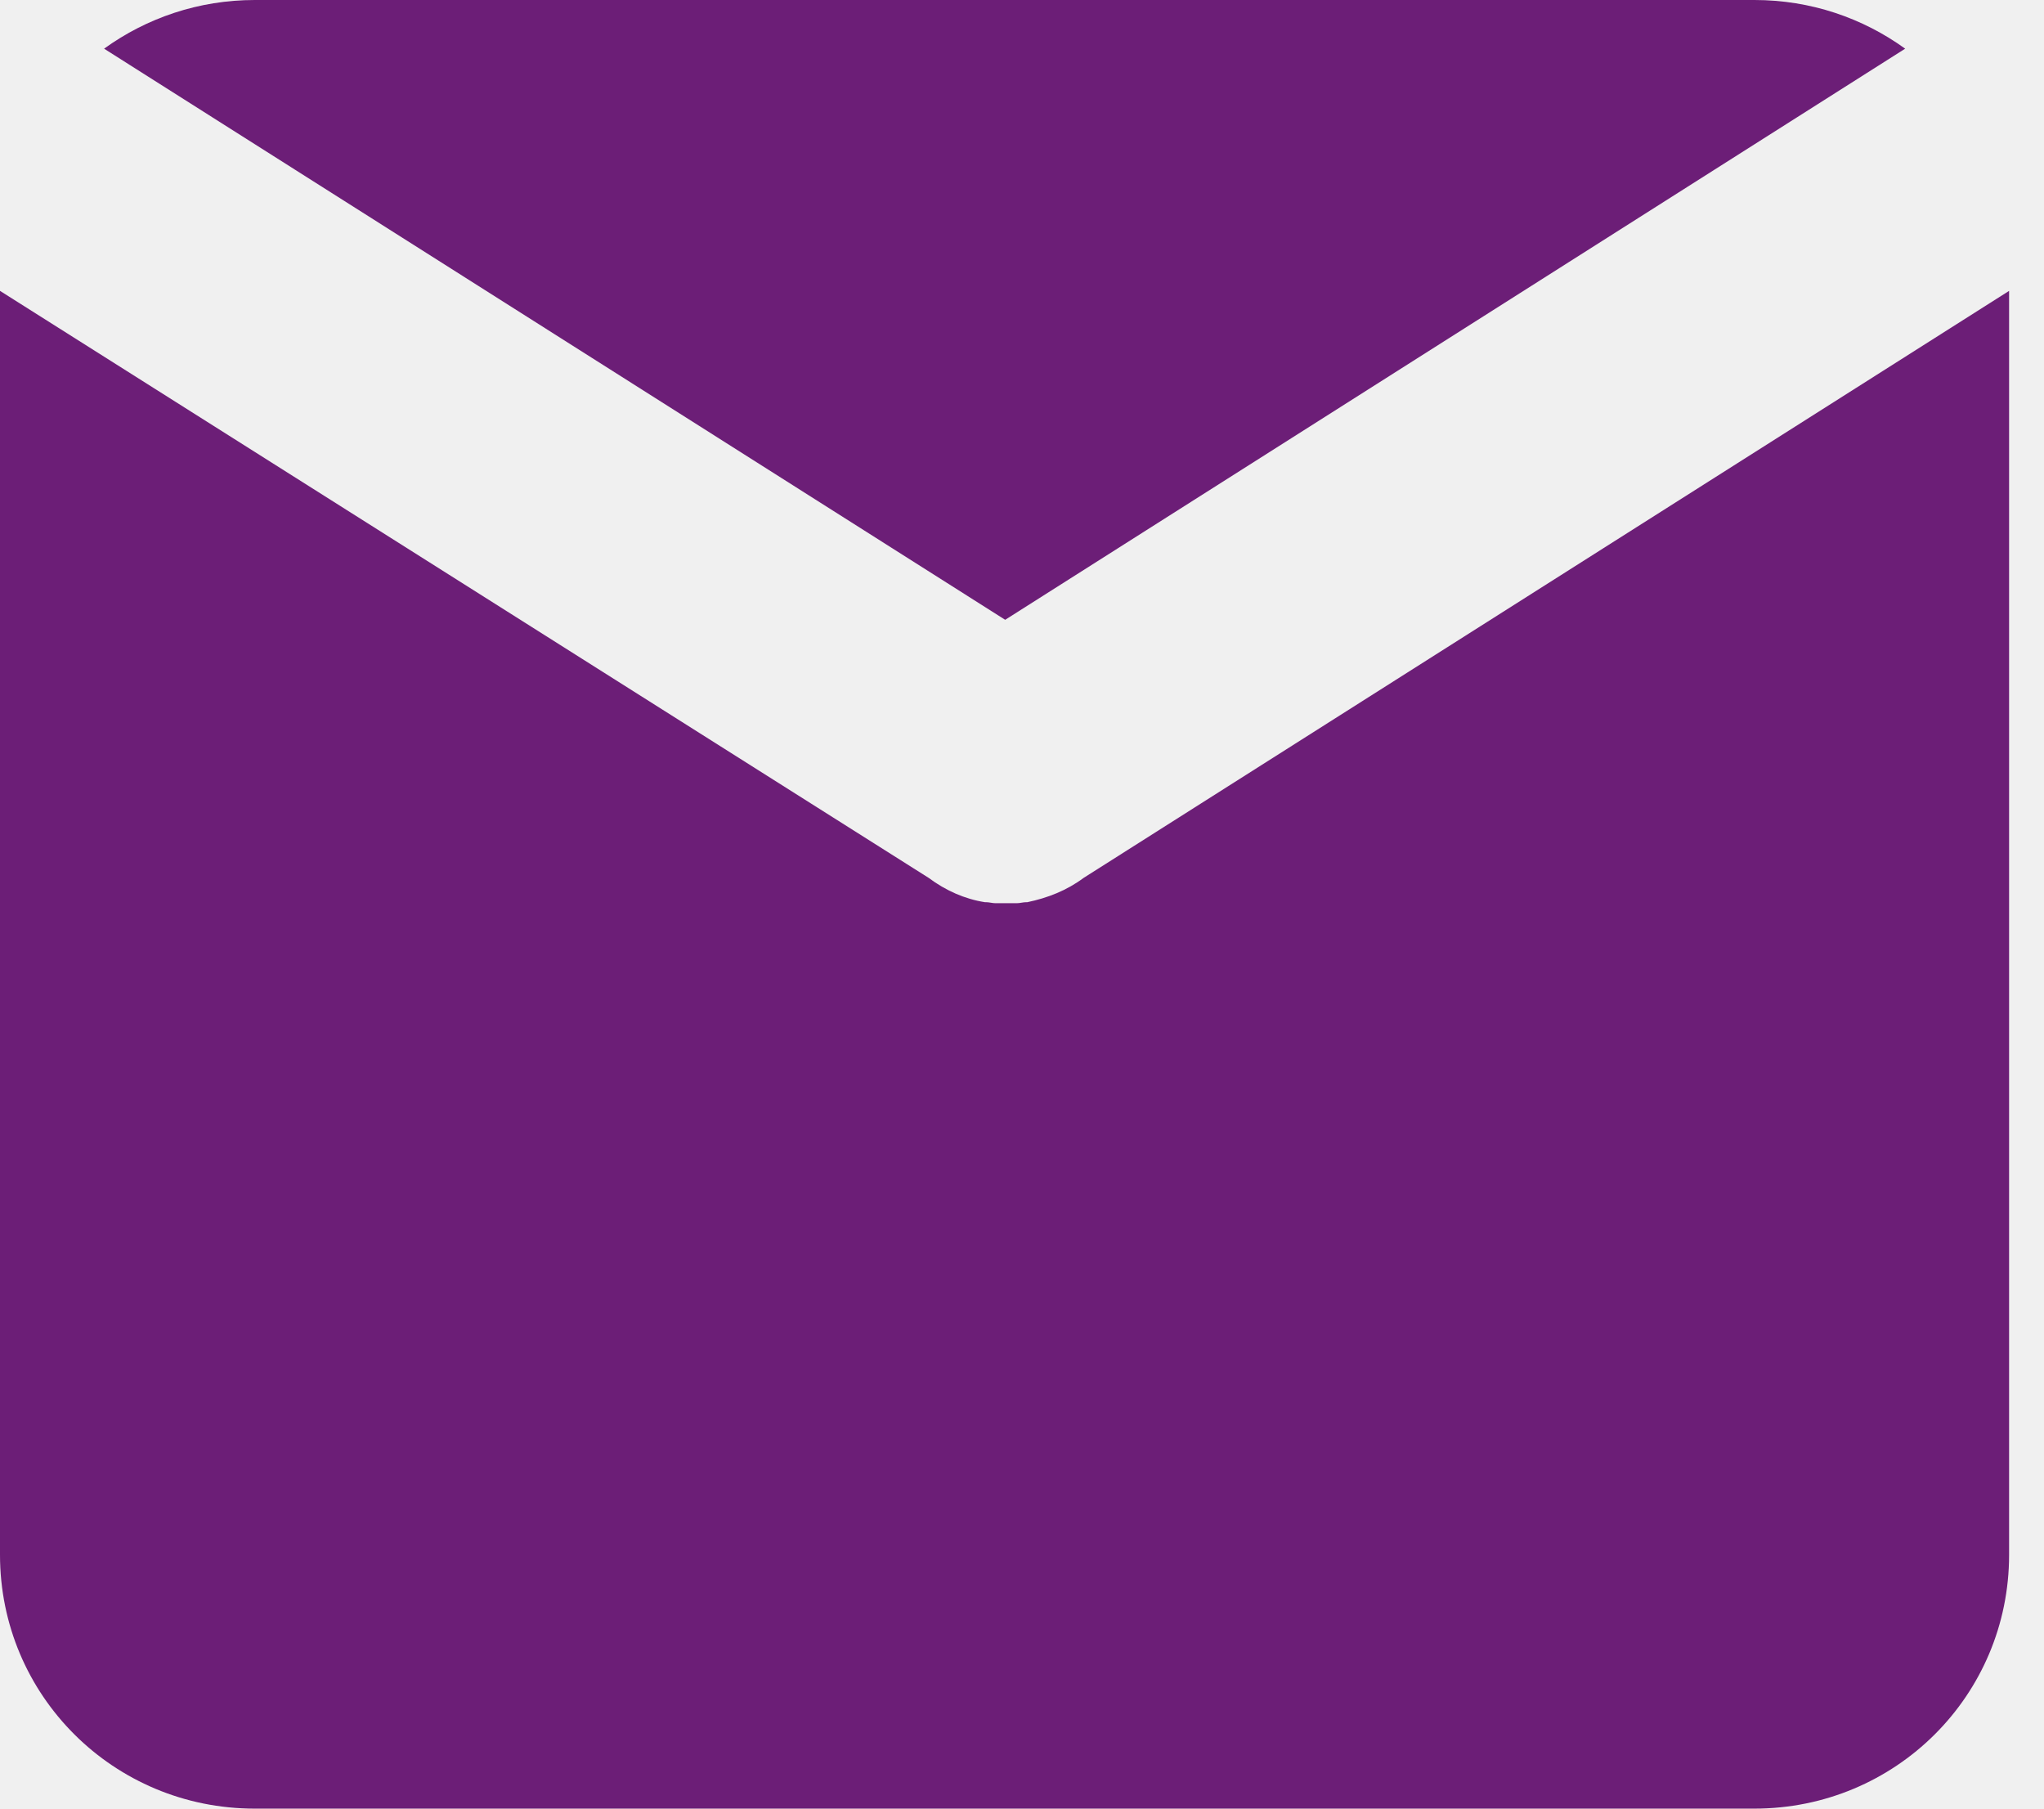
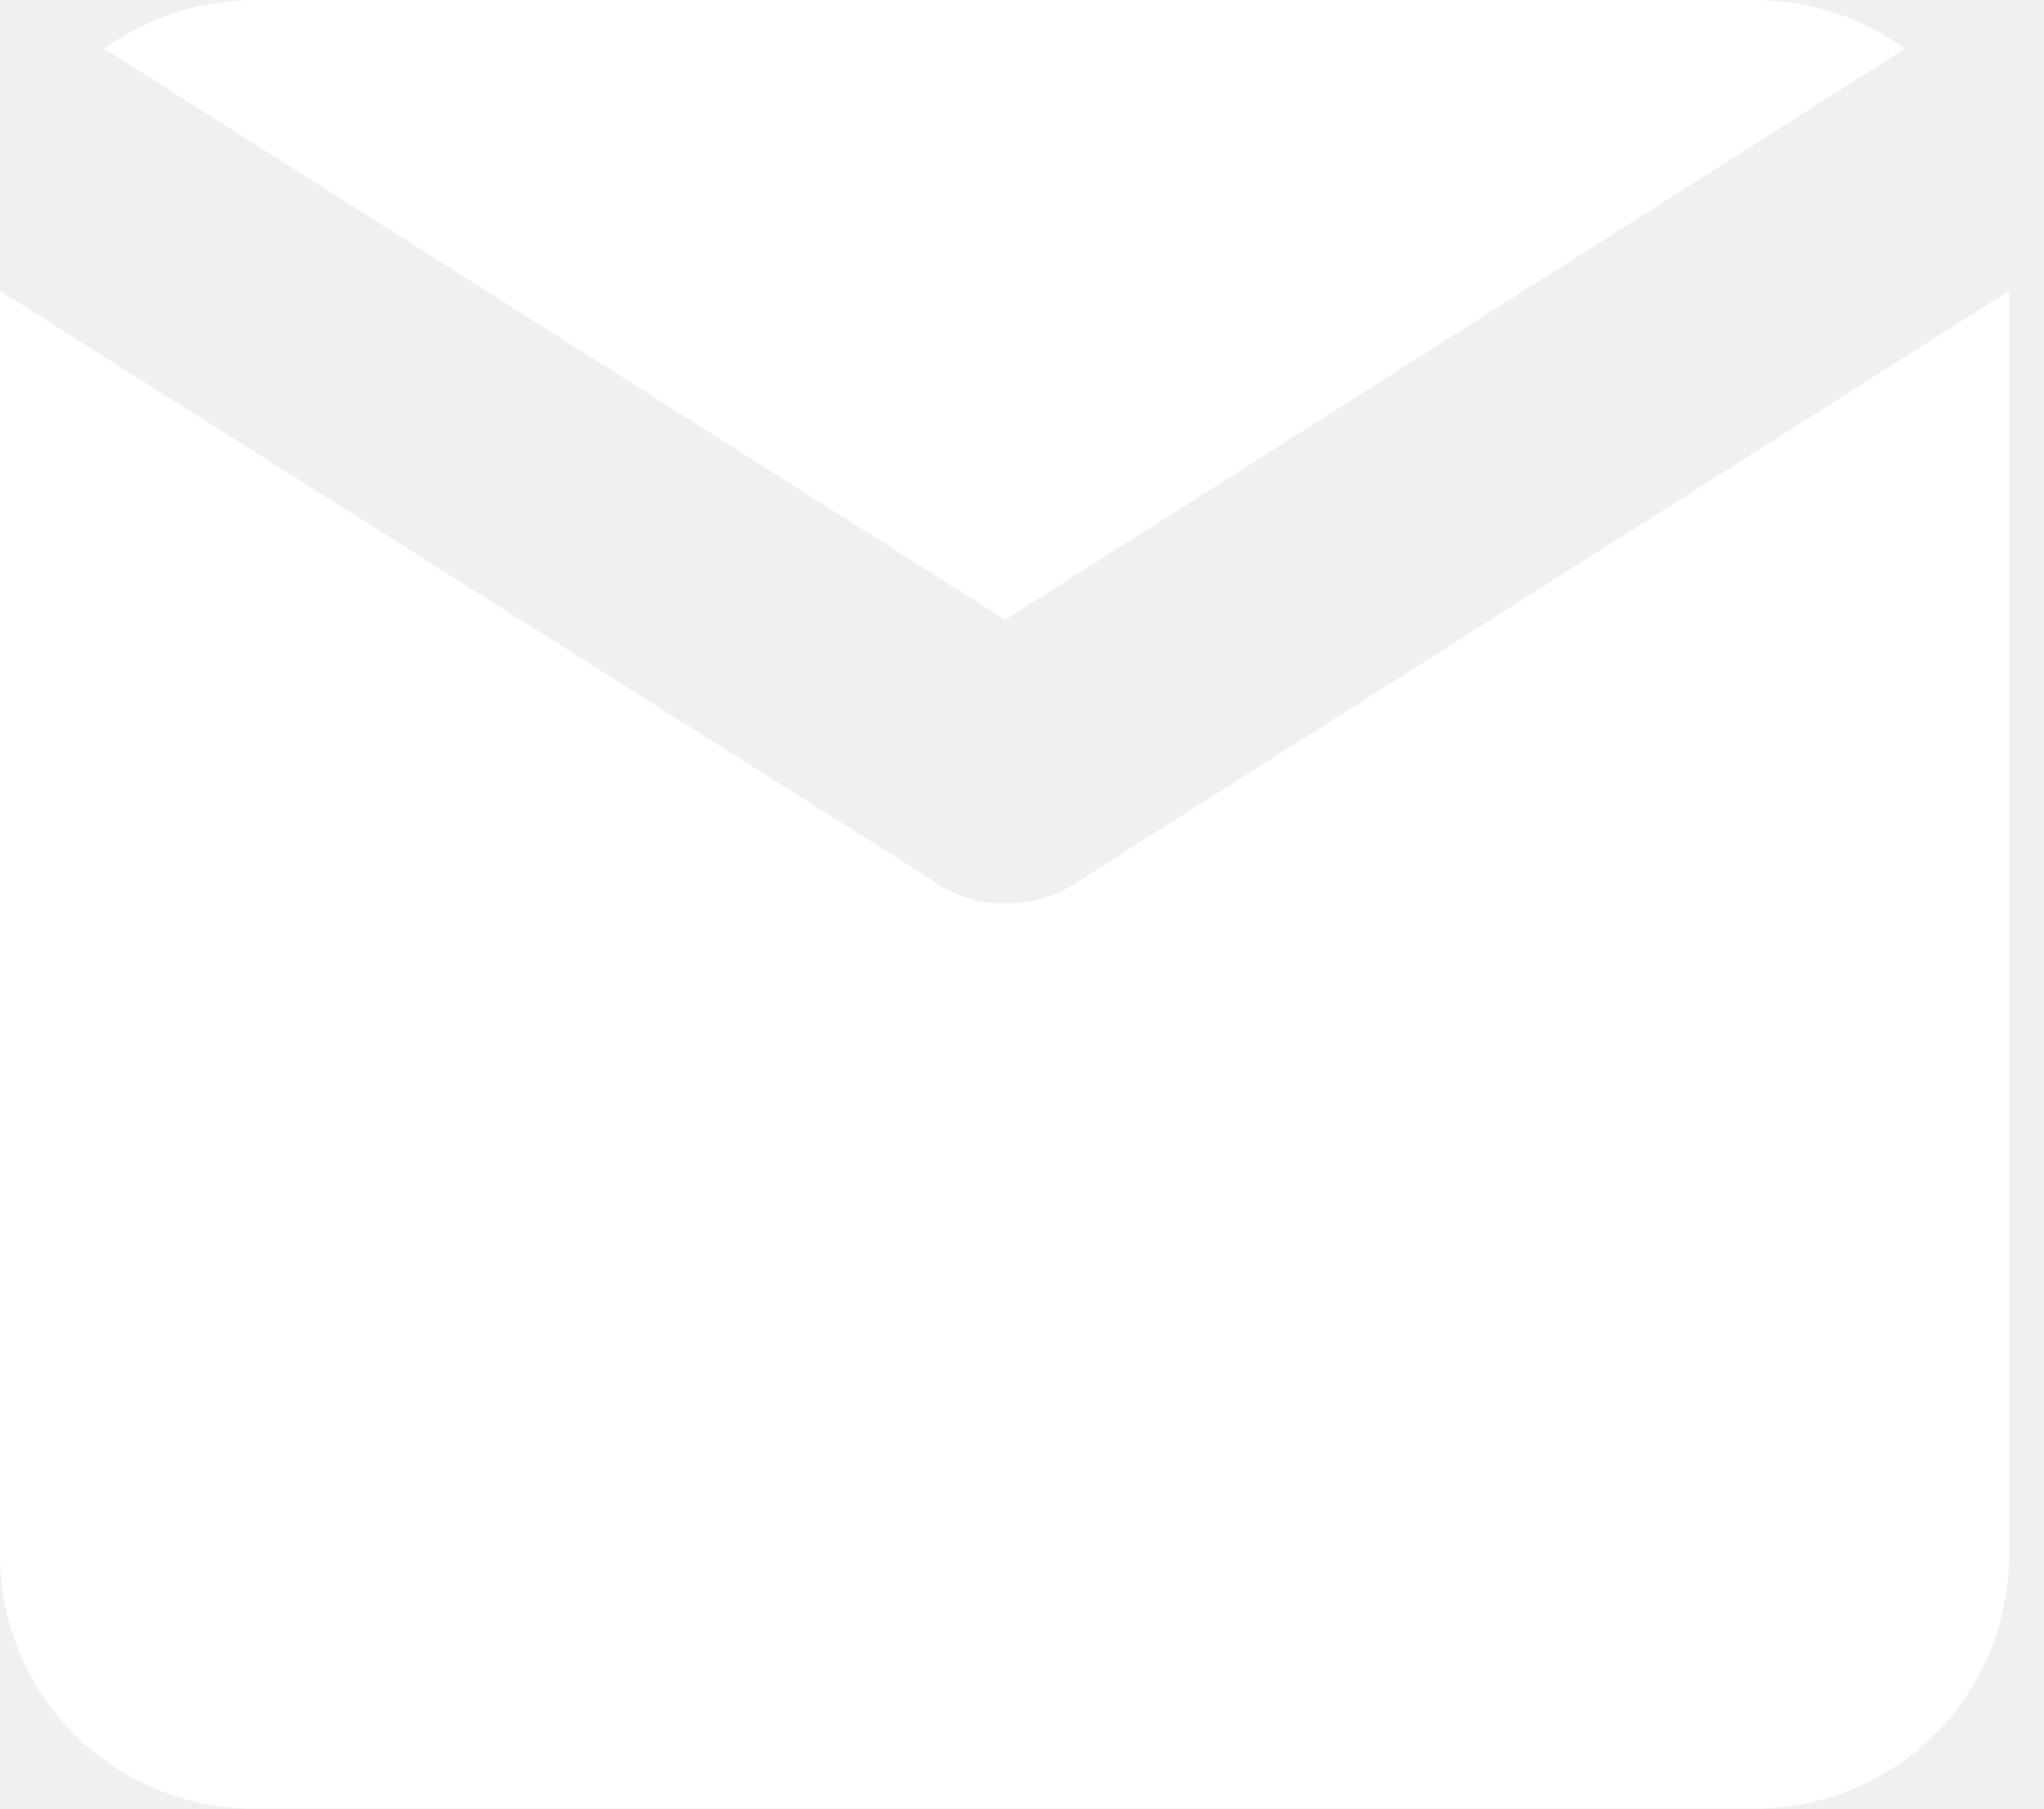
<svg xmlns="http://www.w3.org/2000/svg" width="26" height="23" viewBox="0 0 26 23" fill="none">
-   <path d="M12.786 7.882L24.234 0.619C23.694 0.229 23.033 0 22.317 0H3.241C2.526 0 1.864 0.229 1.324 0.619L12.786 7.882Z" fill="#6C1E77" />
-   <path d="M13.784 11.164C13.568 11.325 13.325 11.419 13.068 11.473H13.055C13.014 11.473 12.974 11.486 12.933 11.486C12.92 11.486 12.893 11.486 12.879 11.486C12.852 11.486 12.825 11.486 12.798 11.486C12.771 11.486 12.744 11.486 12.717 11.486C12.704 11.486 12.677 11.486 12.663 11.486C12.623 11.486 12.582 11.473 12.542 11.473H12.528C12.272 11.433 12.029 11.325 11.813 11.164L0 3.699V5.461V8.77V9.536V19.772C0 21.561 1.445 23 3.24 23H22.316C24.112 23 25.556 21.561 25.556 19.772V9.536V8.77V5.461V3.699L13.784 11.164Z" fill="#6C1E77" />
+   <path d="M12.786 7.882L24.234 0.619C23.694 0.229 23.033 0 22.317 0H3.241C2.526 0 1.864 0.229 1.324 0.619L12.786 7.882Z" fill="#fff" />
+   <path d="M13.784 11.164C13.568 11.325 13.325 11.419 13.068 11.473H13.055C13.014 11.473 12.974 11.486 12.933 11.486C12.92 11.486 12.893 11.486 12.879 11.486C12.852 11.486 12.825 11.486 12.798 11.486C12.771 11.486 12.744 11.486 12.717 11.486C12.704 11.486 12.677 11.486 12.663 11.486C12.623 11.486 12.582 11.473 12.542 11.473H12.528C12.272 11.433 12.029 11.325 11.813 11.164L0 3.699V5.461V8.77V9.536V19.772C0 21.561 1.445 23 3.24 23H22.316C24.112 23 25.556 21.561 25.556 19.772V9.536V8.77V5.461V3.699L13.784 11.164Z" fill="#fff" />
</svg>
